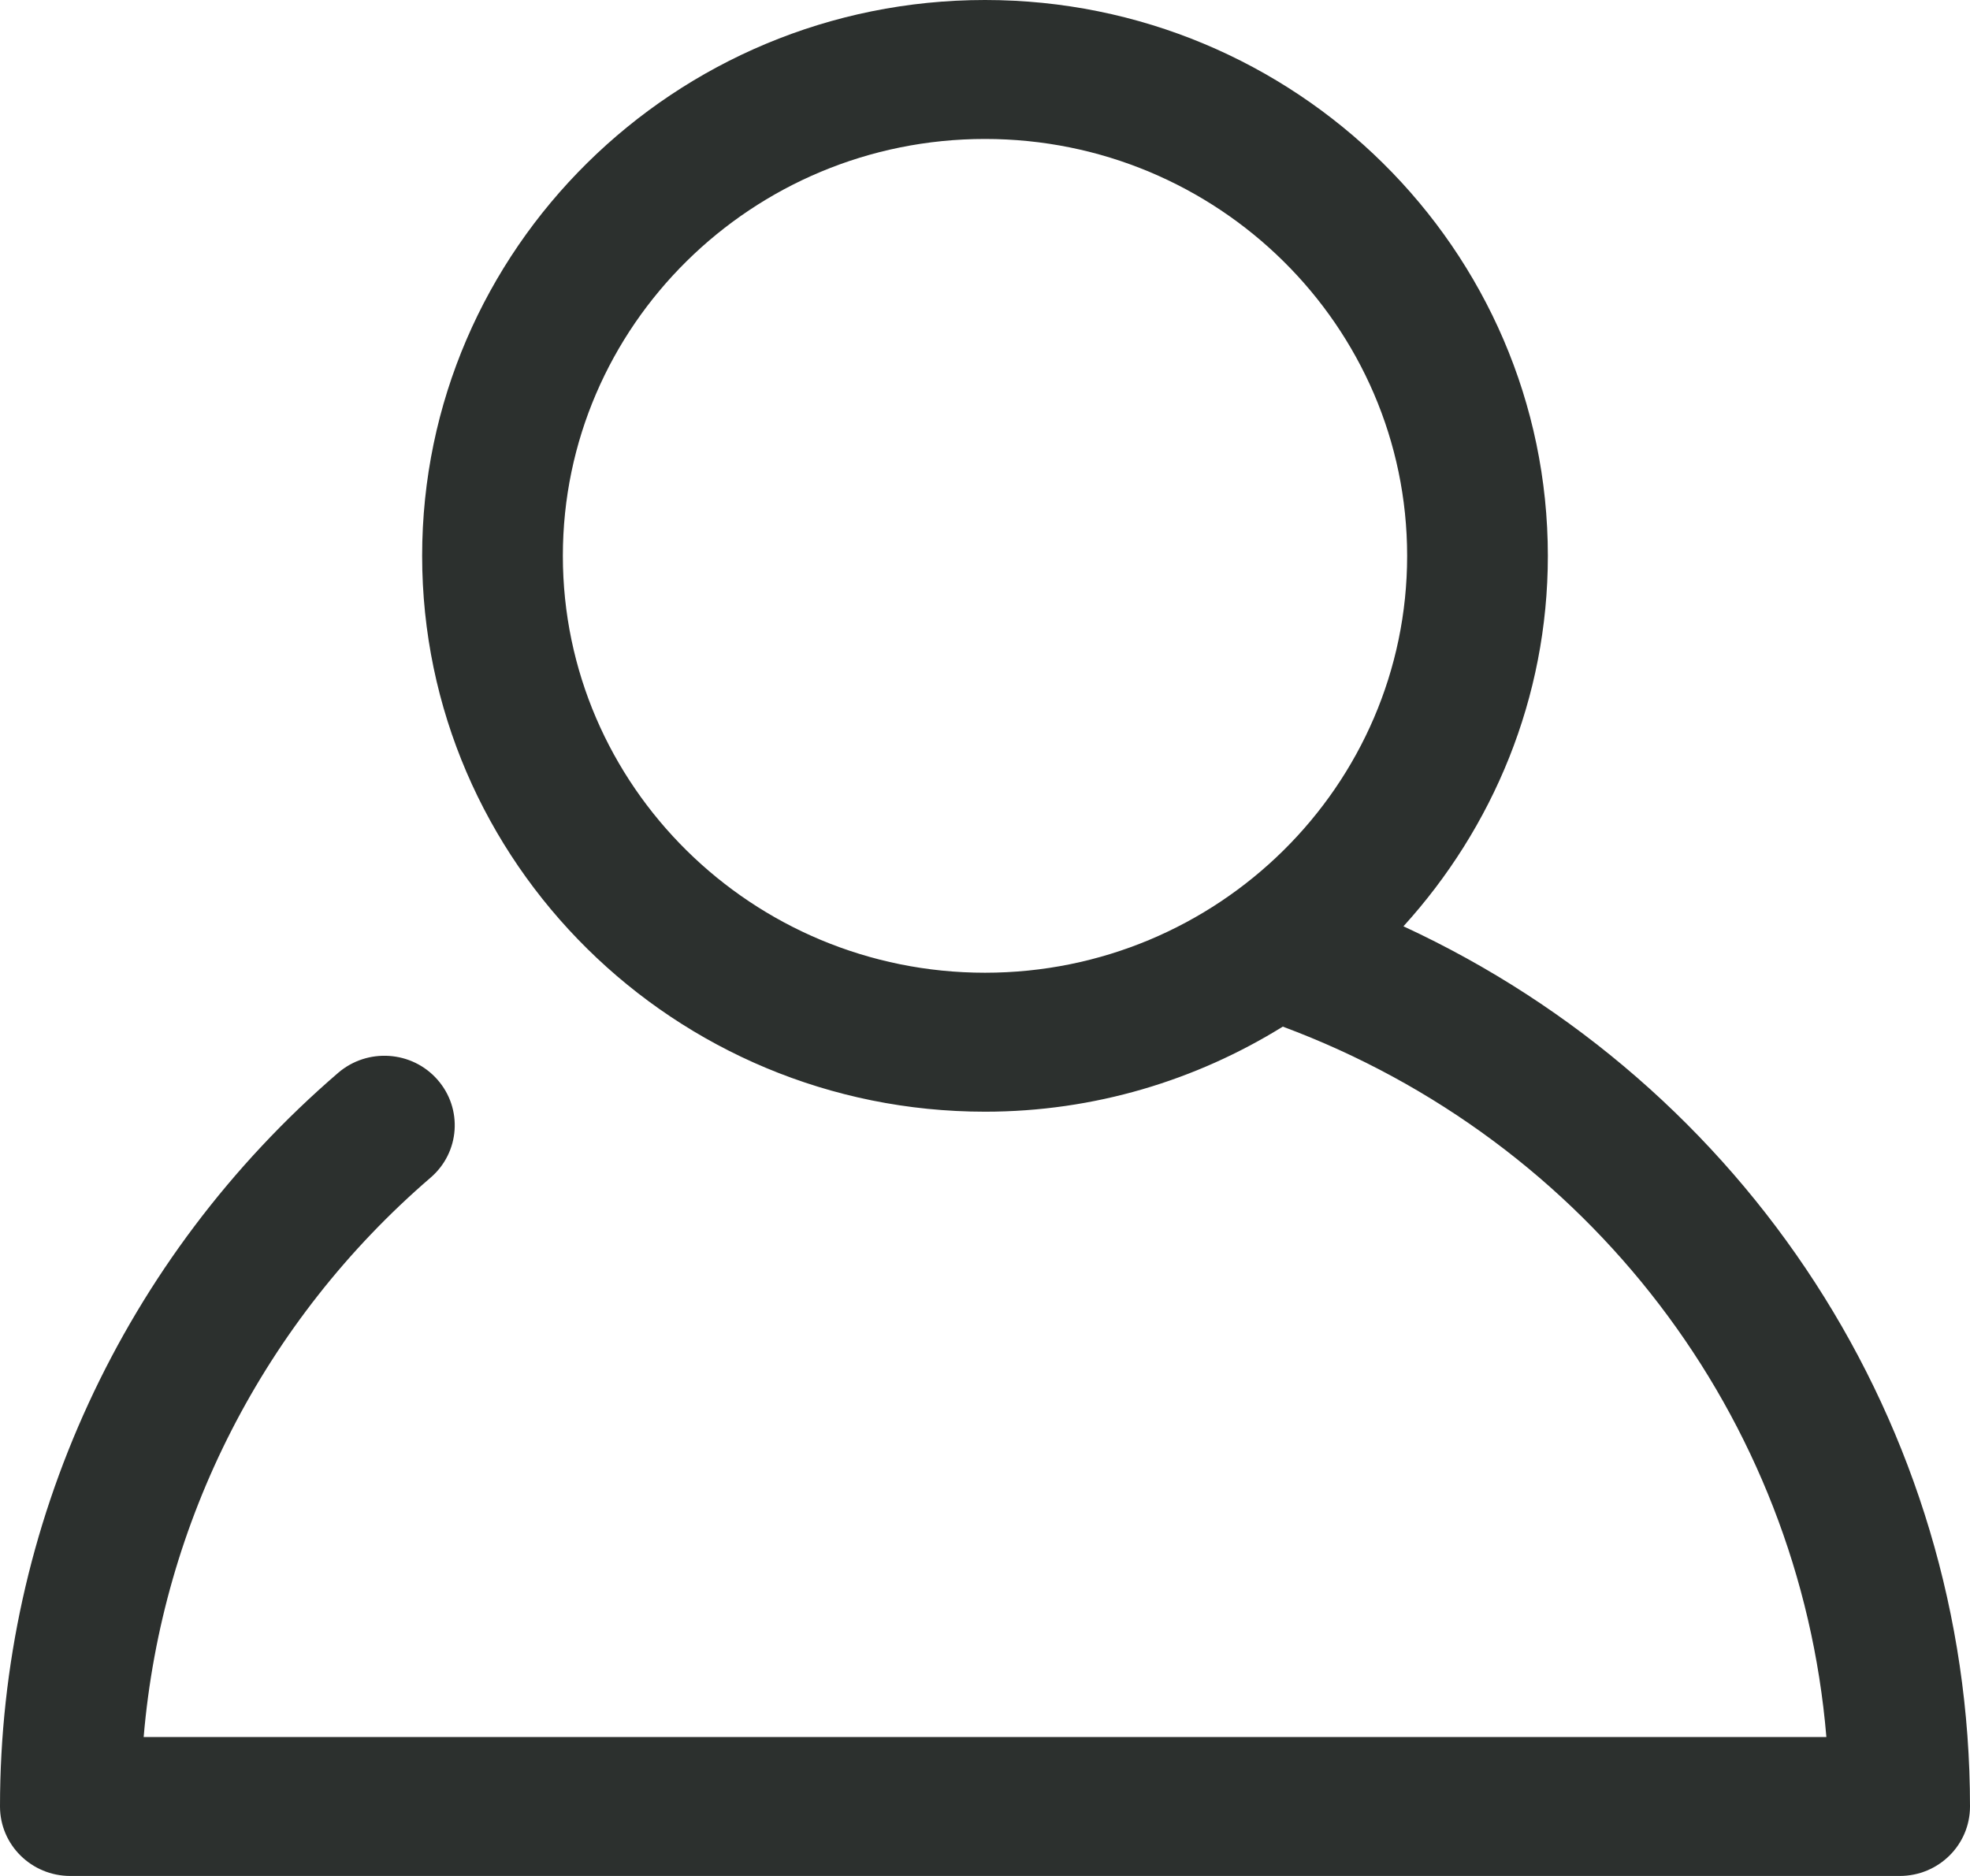
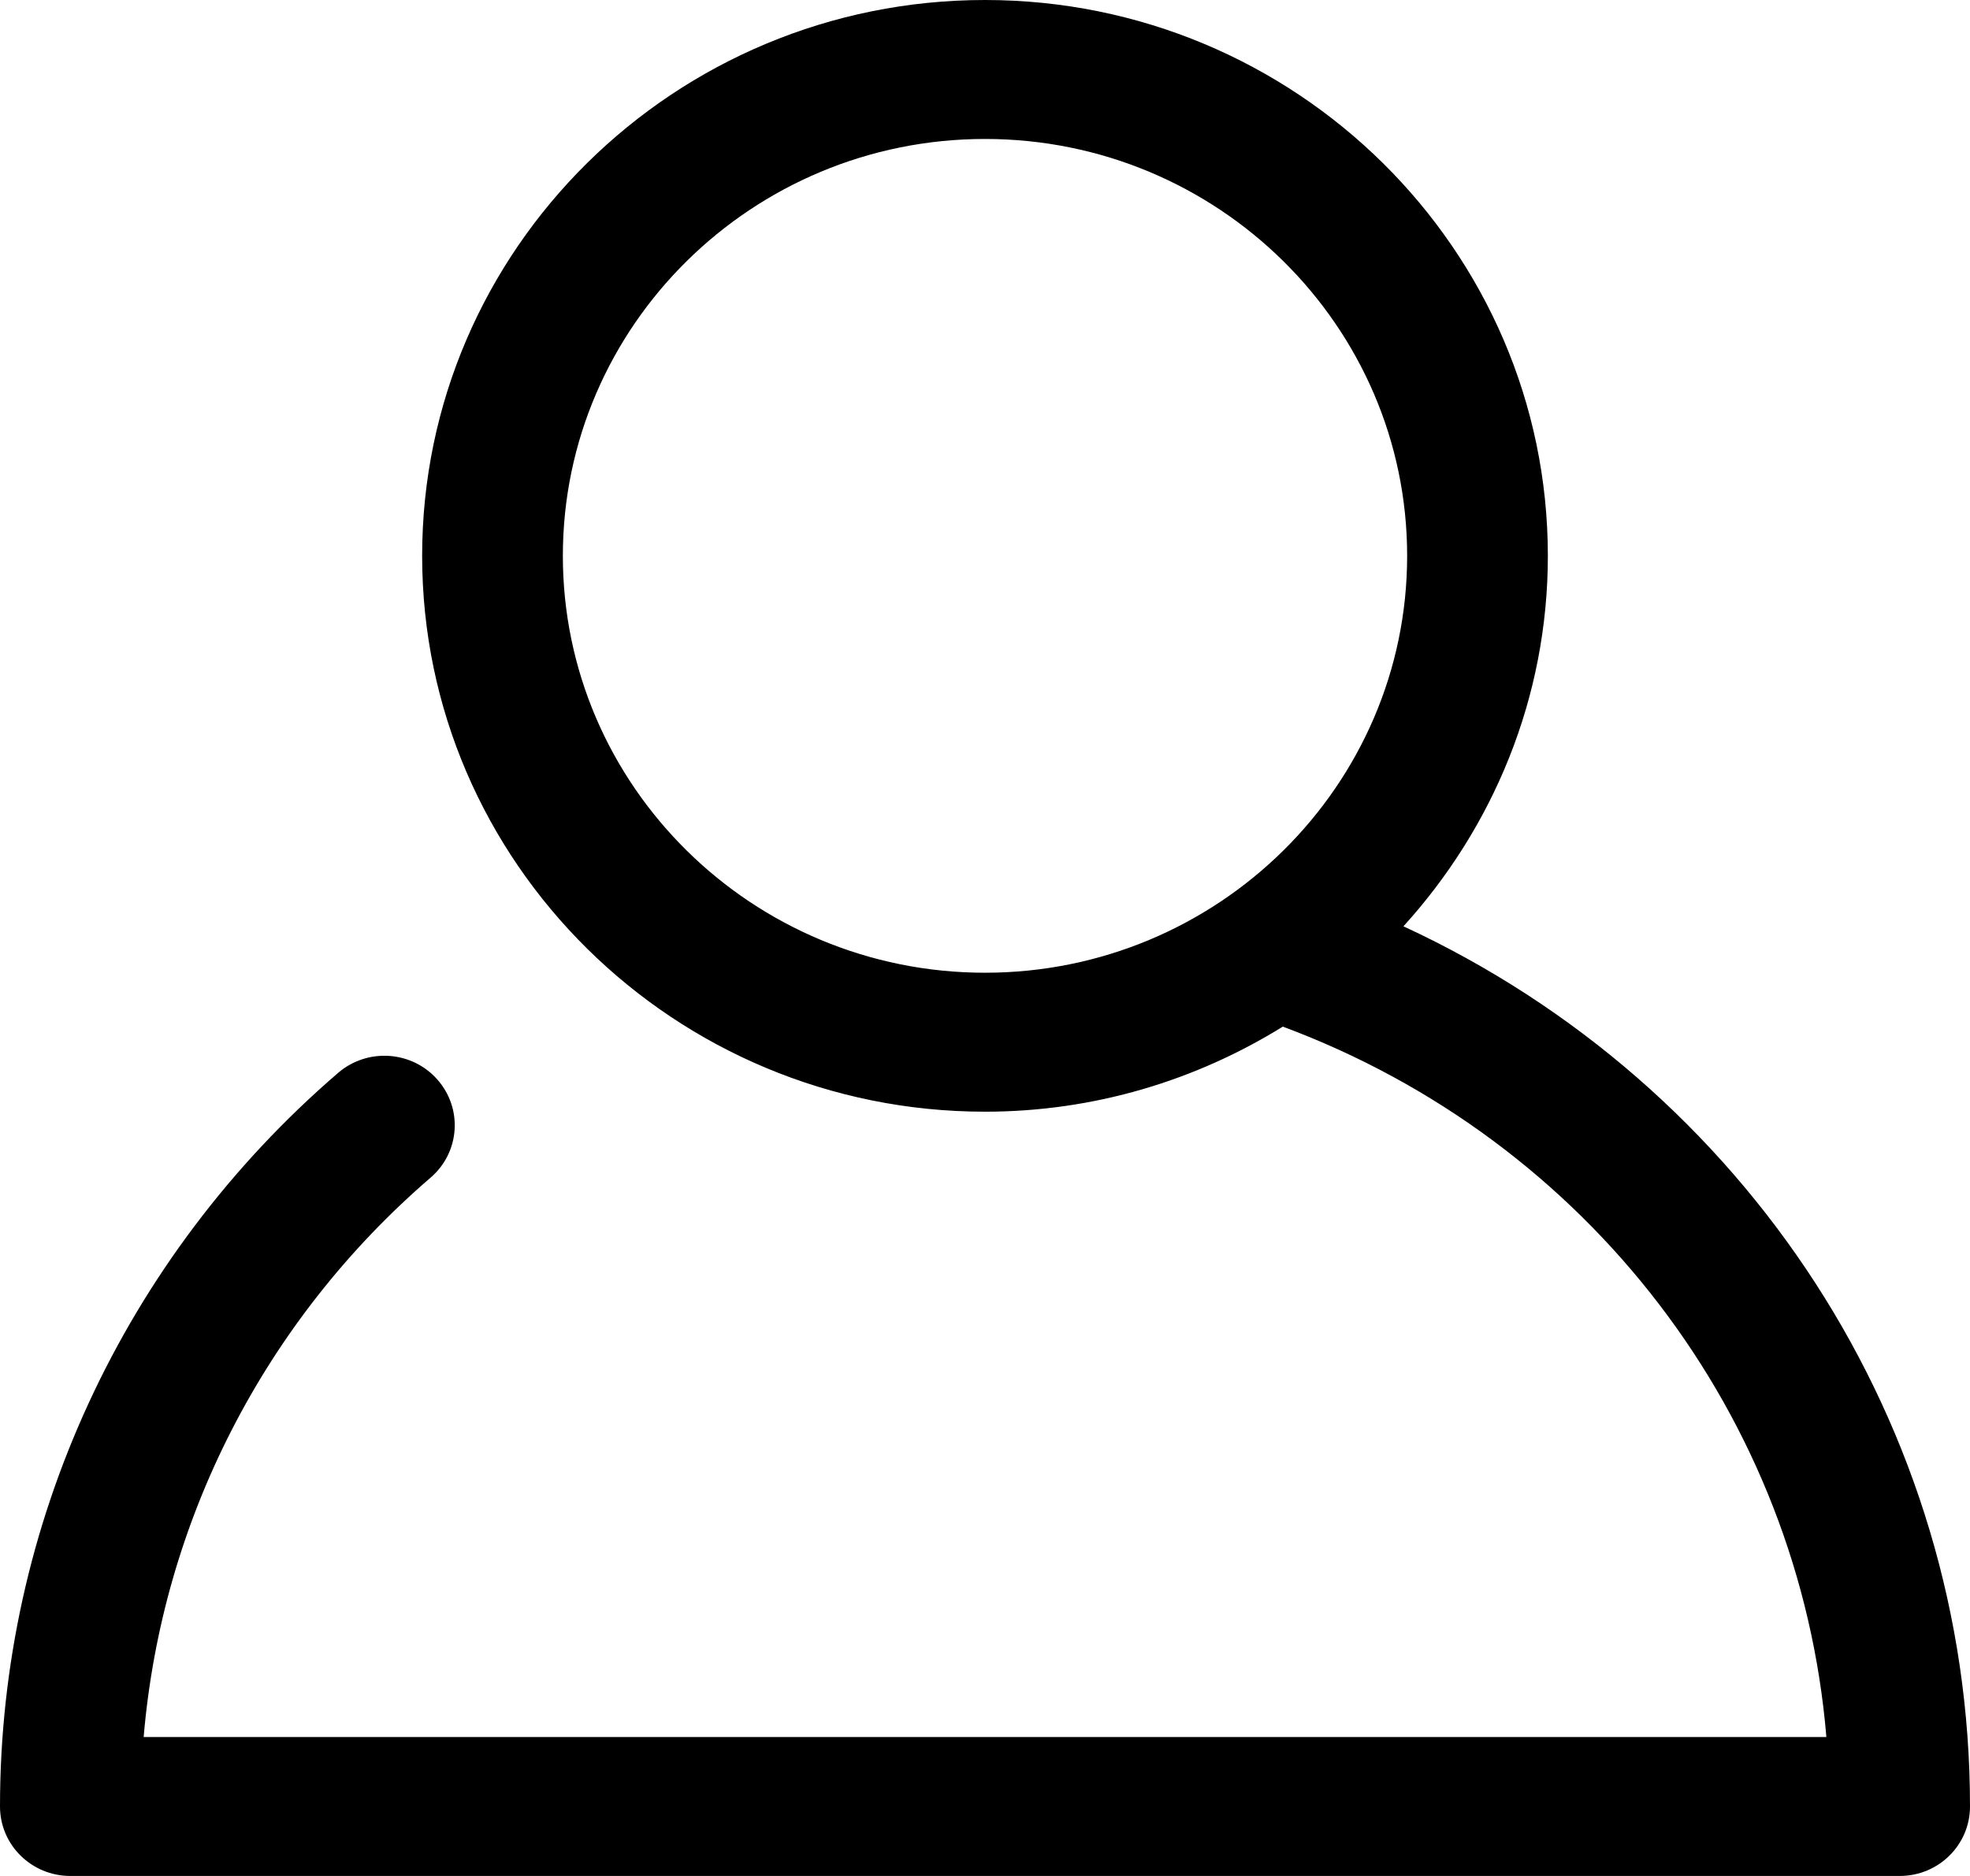
<svg xmlns="http://www.w3.org/2000/svg" width="42" height="40" viewBox="0 0 42 40">
-   <path d="M29.921 19.751C31.828 17.652 33 14.887 33 11.852C33 5.317 27.616 0 21 0C14.383 0 9 5.317 9 11.852C9 18.387 14.383 23.704 21 23.704C23.332 23.704 25.505 23.033 27.349 21.89C33.874 24.319 38.367 30.216 38.938 37.037H3.063C3.451 32.446 5.633 28.164 9.18 25.11C9.806 24.572 9.87 23.637 9.325 23.019C8.783 22.403 7.835 22.338 7.209 22.876C2.627 26.819 0 32.52 0 38.519C0 39.338 0.672 40 1.5 40H40.5C41.33 40 42 39.338 42 38.519C42 30.391 37.23 23.133 29.921 19.751ZM12 11.852C12 6.95 16.037 2.963 21 2.963C25.963 2.963 30 6.95 30 11.852C30 16.754 25.963 20.741 21 20.741C16.037 20.741 12 16.754 12 11.852Z" fill="#2C302E" />
+   <path d="M29.921 19.751C31.828 17.652 33 14.887 33 11.852C33 5.317 27.616 0 21 0C14.383 0 9 5.317 9 11.852C9 18.387 14.383 23.704 21 23.704C23.332 23.704 25.505 23.033 27.349 21.89C33.874 24.319 38.367 30.216 38.938 37.037H3.063C3.451 32.446 5.633 28.164 9.18 25.11C9.806 24.572 9.87 23.637 9.325 23.019C8.783 22.403 7.835 22.338 7.209 22.876C2.627 26.819 0 32.52 0 38.519C0 39.338 0.672 40 1.5 40H40.5C41.33 40 42 39.338 42 38.519C42 30.391 37.23 23.133 29.921 19.751ZM12 11.852C12 6.95 16.037 2.963 21 2.963C25.963 2.963 30 6.95 30 11.852C30 16.754 25.963 20.741 21 20.741C16.037 20.741 12 16.754 12 11.852Z" fill="currentColor" />
</svg>
